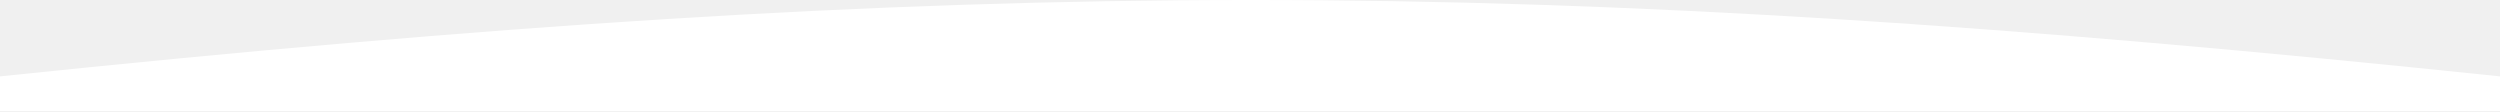
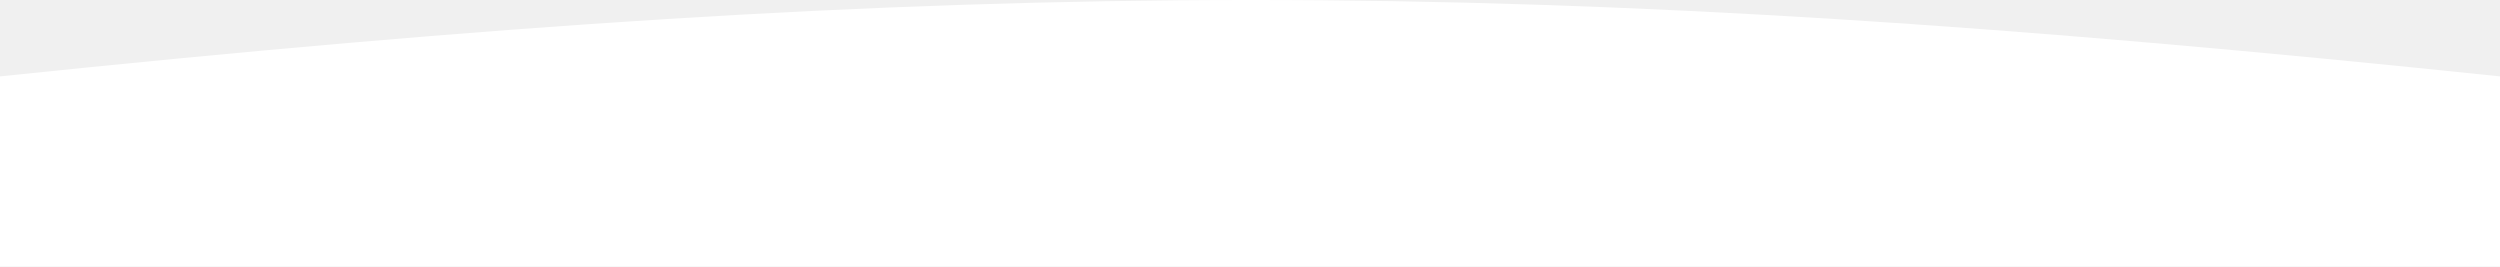
- <svg xmlns="http://www.w3.org/2000/svg" width="1440" height="64" viewBox="0 0 1440 64" fill="none">
-   <path d="M0 44.001C562.352 -14.562 877.648 -14.772 1440 44.001V64C1440 64 1132 64 720 64C308 64 0 64 0 64V44.001Z" fill="white" />
+ <svg xmlns="http://www.w3.org/2000/svg" width="3011" height="321" viewBox="0 0 3011 321" fill="none">
+   <path d="M0 92.014C1175.86 -30.452 1835.14 -30.89 3011 92.014V321C3011 321 2366.98 321 1505.5 321C644.019 321 0 321 0 321L0 92.014Z" fill="white" />
</svg>
